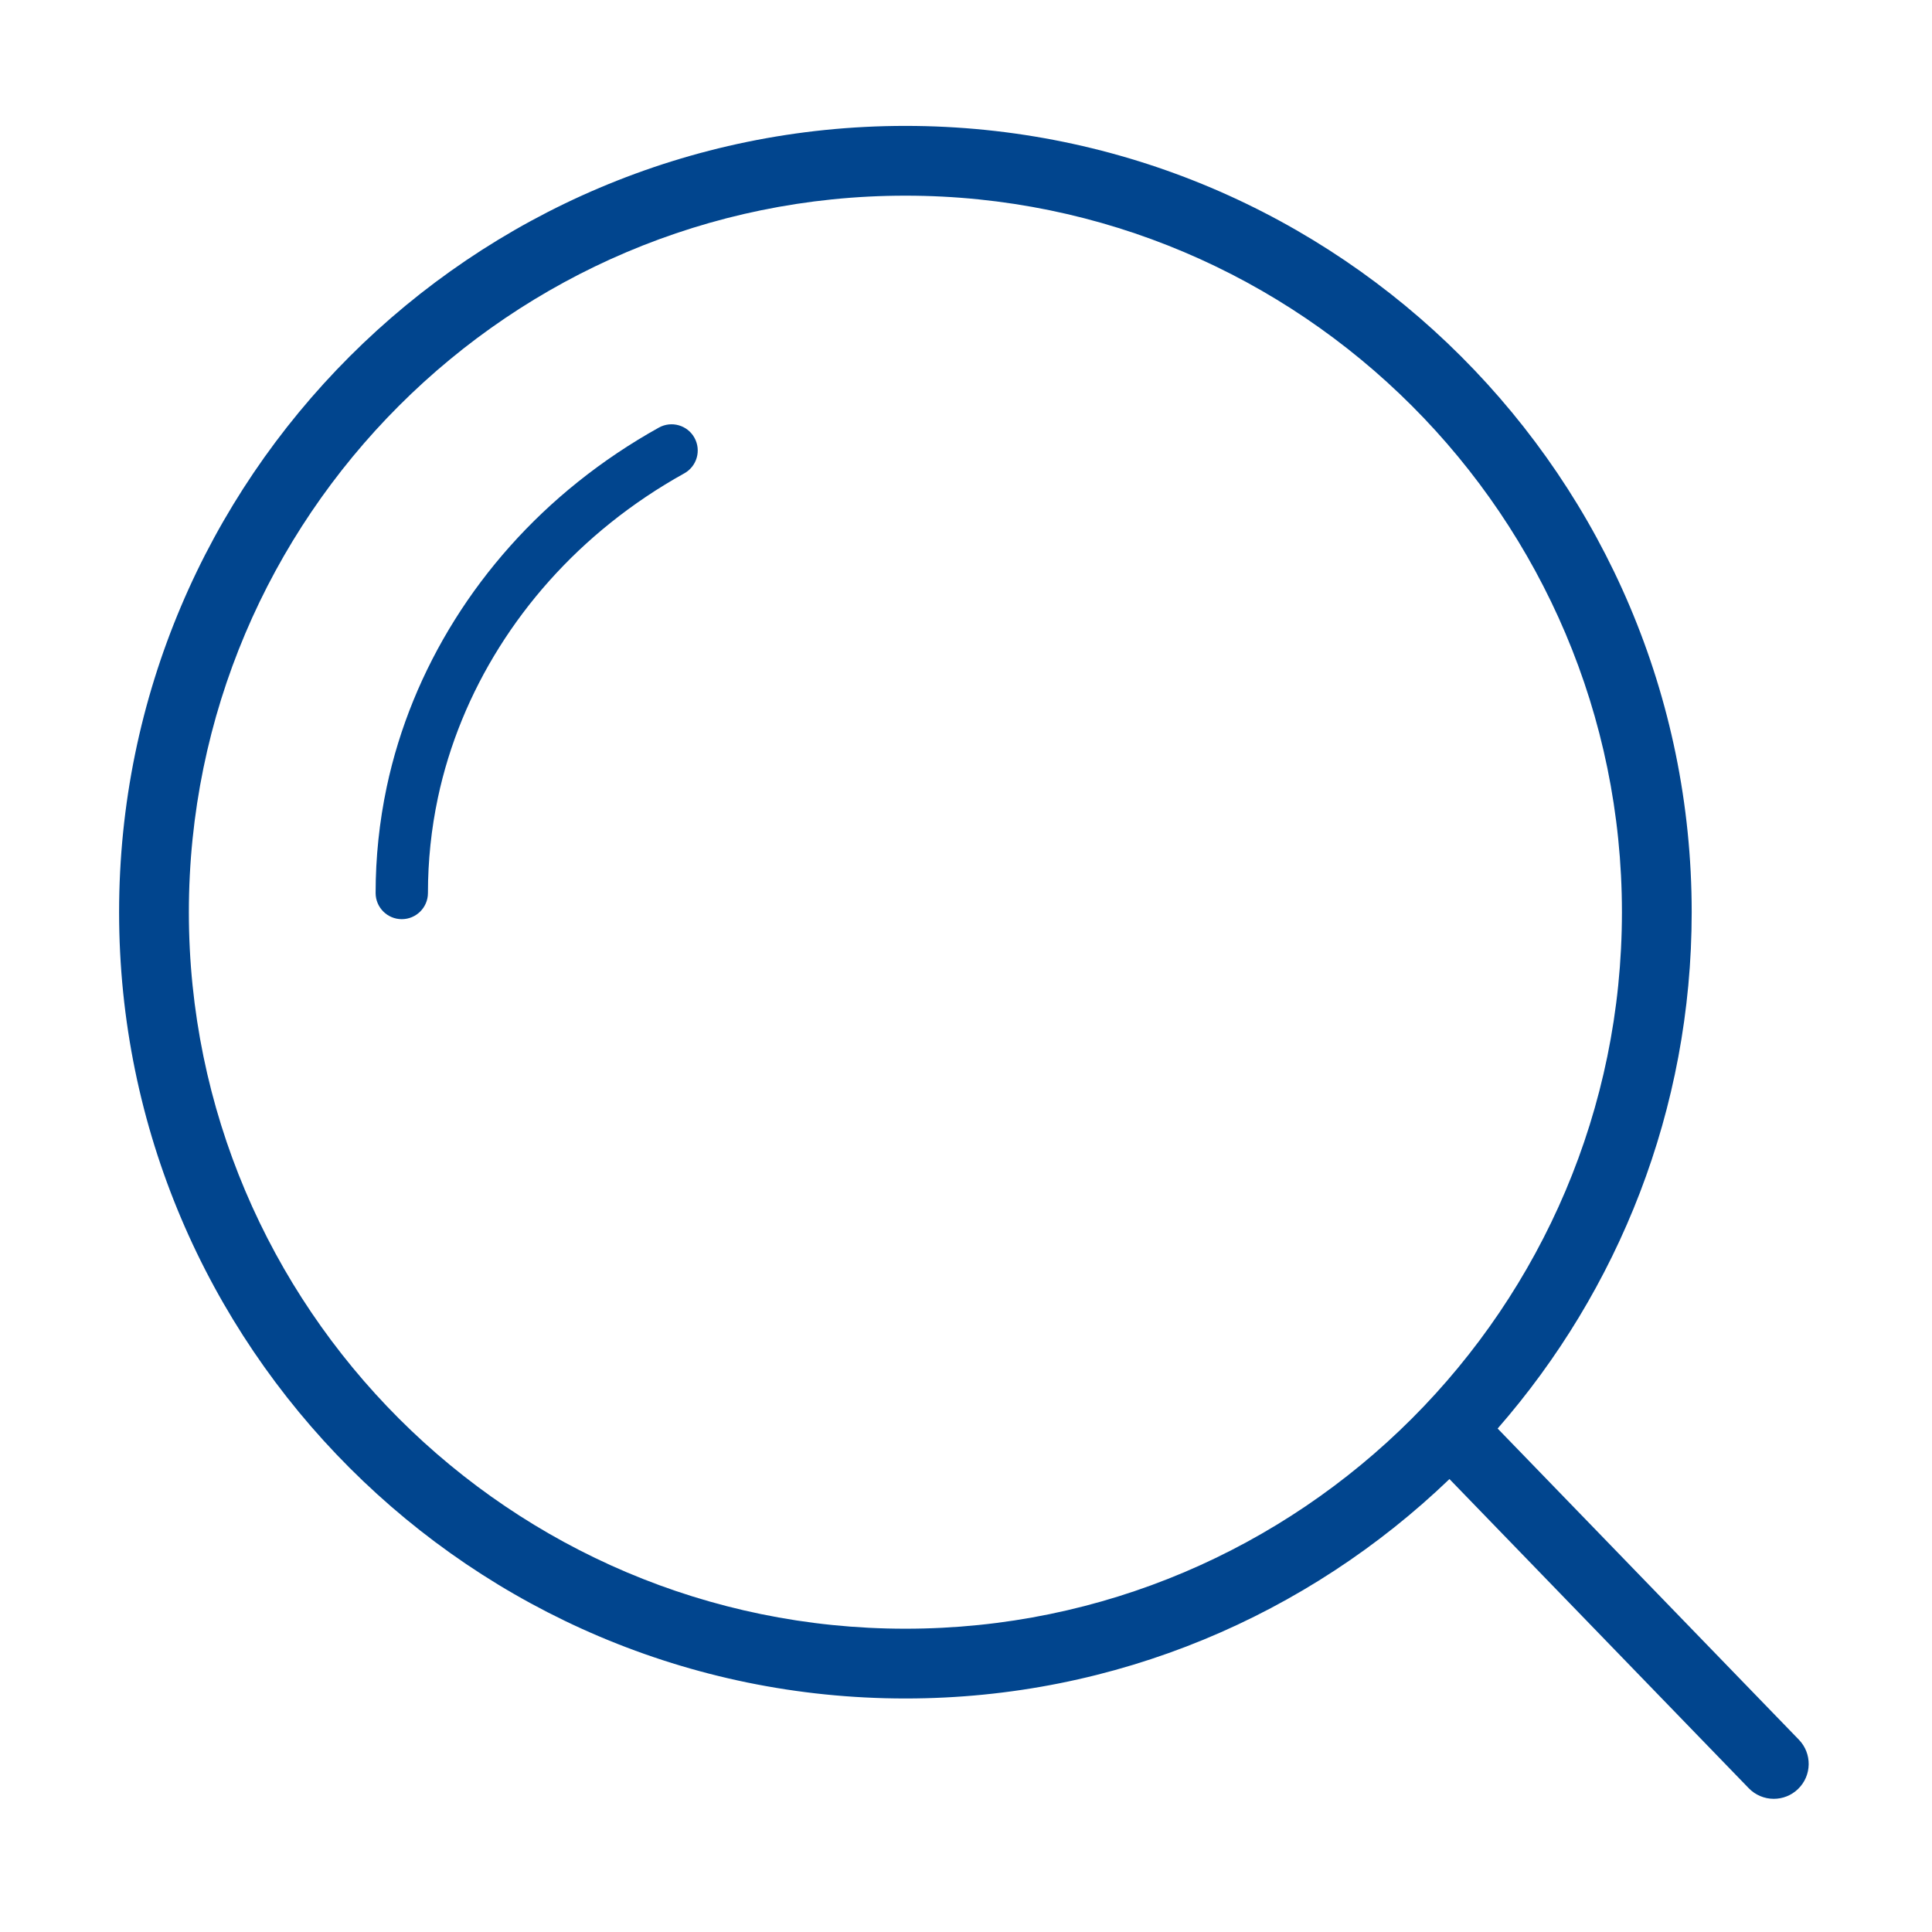
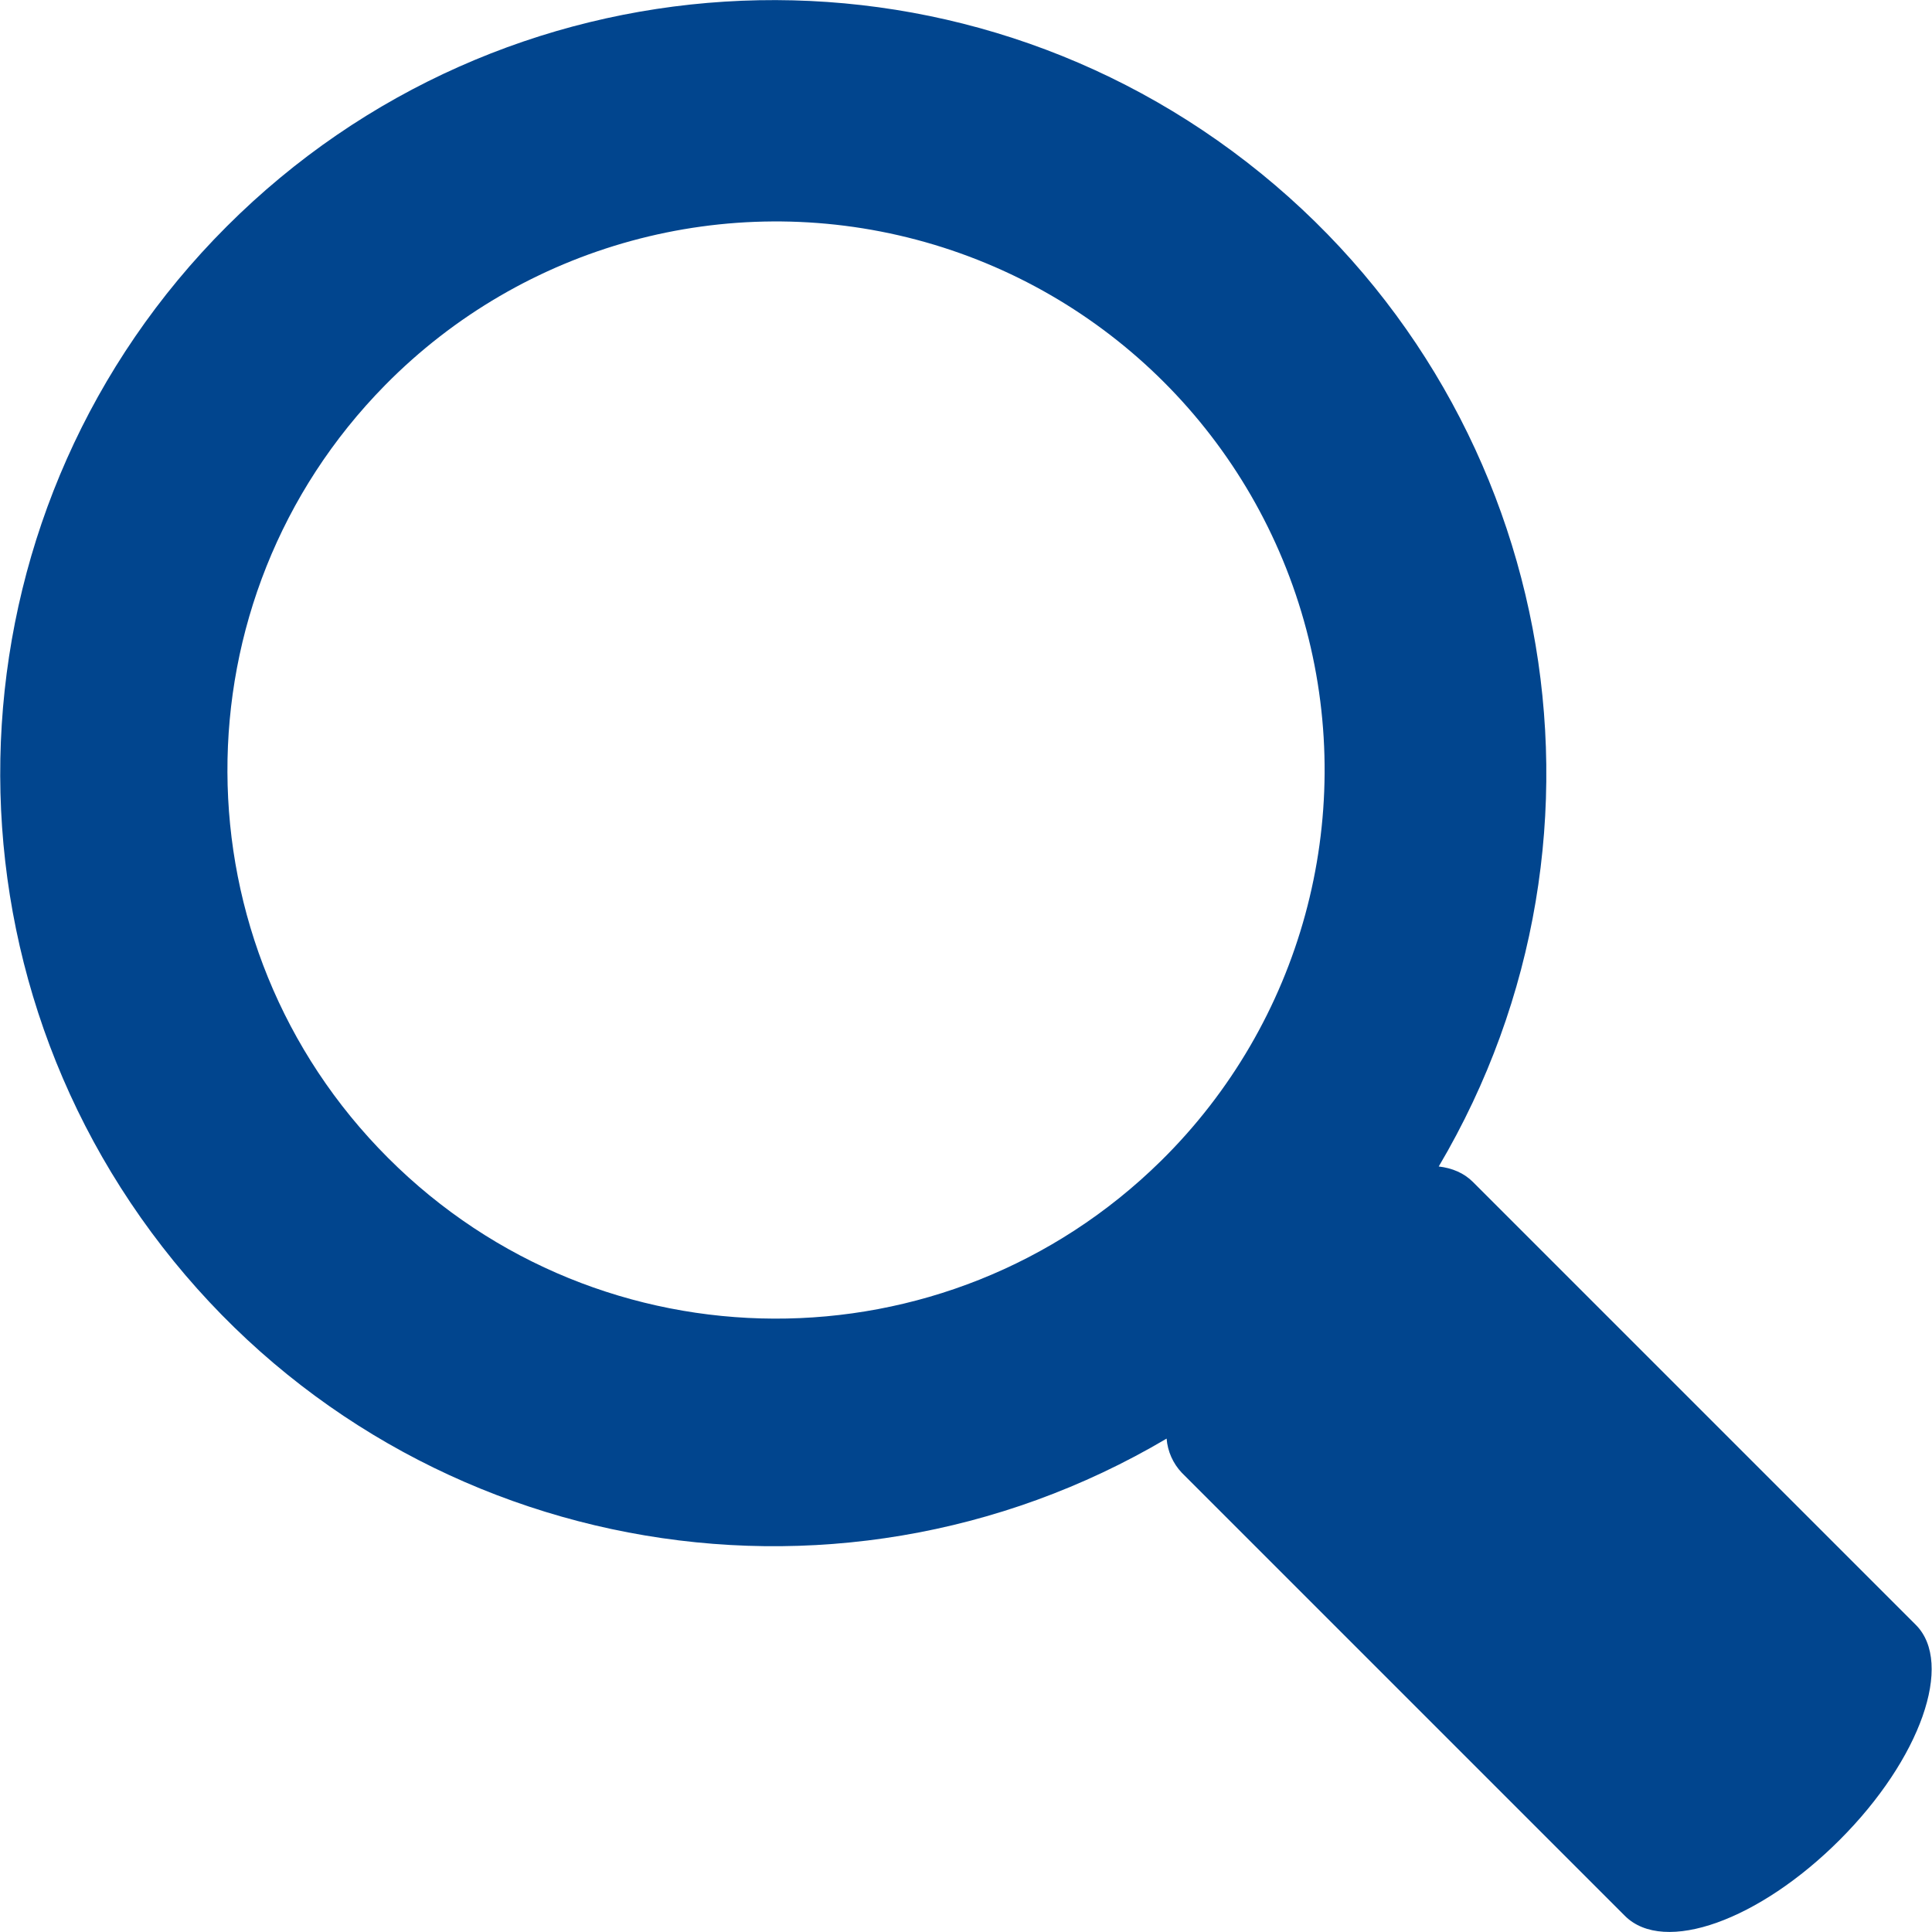
- <svg xmlns="http://www.w3.org/2000/svg" t="1509366839625" class="icon" style="" viewBox="0 0 1024 1024" version="1.1" p-id="27507" width="200" height="200">
+ <svg xmlns="http://www.w3.org/2000/svg" t="1509513772012" class="icon" style="" viewBox="0 0 1024 1024" version="1.1" p-id="1877" width="200" height="200">
  <defs>
    <style type="text/css" />
  </defs>
-   <path d="M953.437 922.068l-159.654-164.914c63.968-73.276 102.85-168.989 102.85-273.671 0-229.797-186.95-416.755-416.746-416.755S63.124 253.688 63.124 483.484 250.091 900.23 479.888 900.23c111.827 0 213.425-44.357 288.353-116.294l158.619 163.844a18.44 18.44 0 0 0 13.289 5.633c4.64 0 9.263-1.733 12.856-5.21 7.347-7.096 7.529-18.805 0.432-26.136zM479.888 863.252c-209.411 0-379.786-170.365-379.786-379.768 0-209.411 170.375-379.776 379.786-379.776s379.768 170.365 379.768 379.776c-0.001 209.402-170.357 379.768-379.768 379.768z" fill="#01458e" p-id="27508" />
-   <path d="M349.218 226.631c-15.113 8.396-29.575 18.092-42.955 28.817-52.037 41.673-88.004 99.081-101.293 161.654a271.216 271.216 0 0 0-5.886 56.208c0 7.656 6.211 13.866 13.866 13.866 7.656 0 13.866-6.211 13.866-13.866 0-16.99 1.769-33.963 5.272-50.448 11.971-56.316 44.471-108.082 91.507-145.764 12.17-9.76 25.332-18.579 39.091-26.217 6.698-3.72 9.1-12.161 5.381-18.859-3.699-6.692-12.149-9.102-18.849-5.392z" fill="#01458e" p-id="27509" />
+   <path d="M615.318 615.318A290.766 290.766 0 1 0 204.125 204.125a290.766 290.766 0 0 0 411.193 411.193z m3.007 147.175a409.722 409.722 0 1 1 144.231-144.231c7.231 0.832 13.438 3.519 18.109 8.191l234.776 234.776c20.285 20.349 2.56 71.028-40.313 113.9-42.553 42.617-93.168 61.046-113.9 40.313l-234.84-234.84a29.755 29.755 0 0 1-8.063-18.109z" p-id="1878" fill="#01458e" />
</svg>
